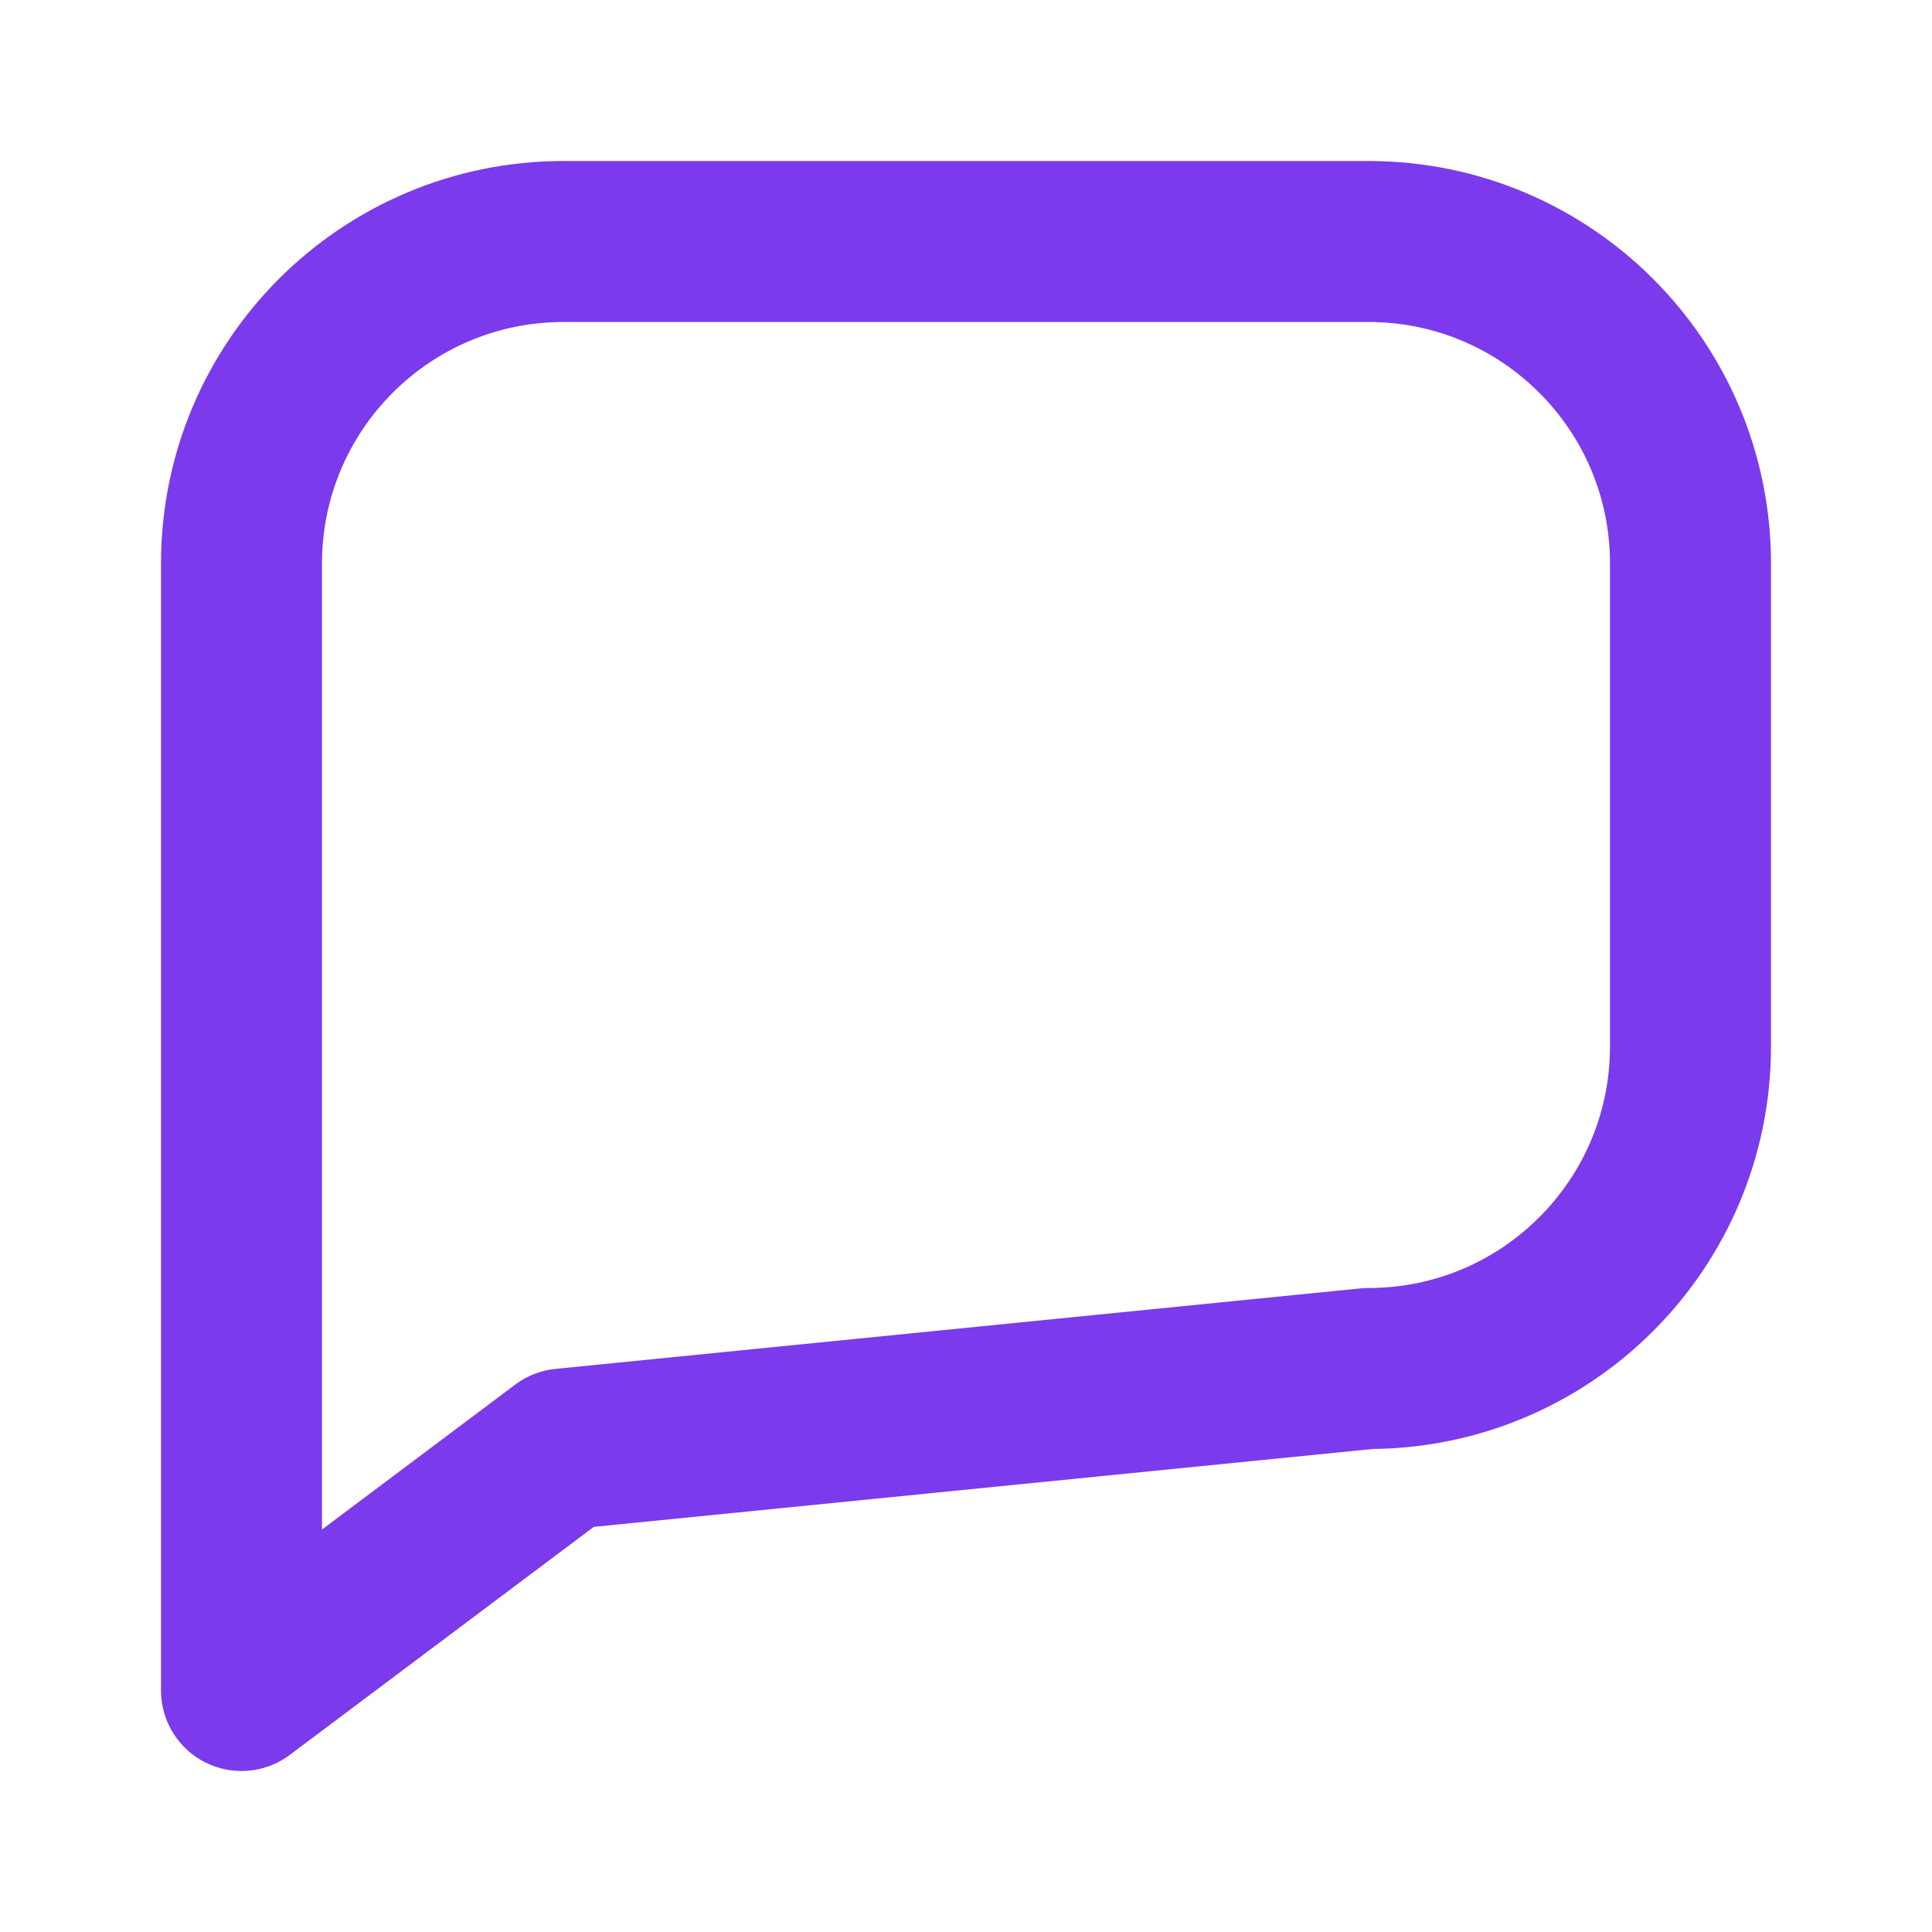
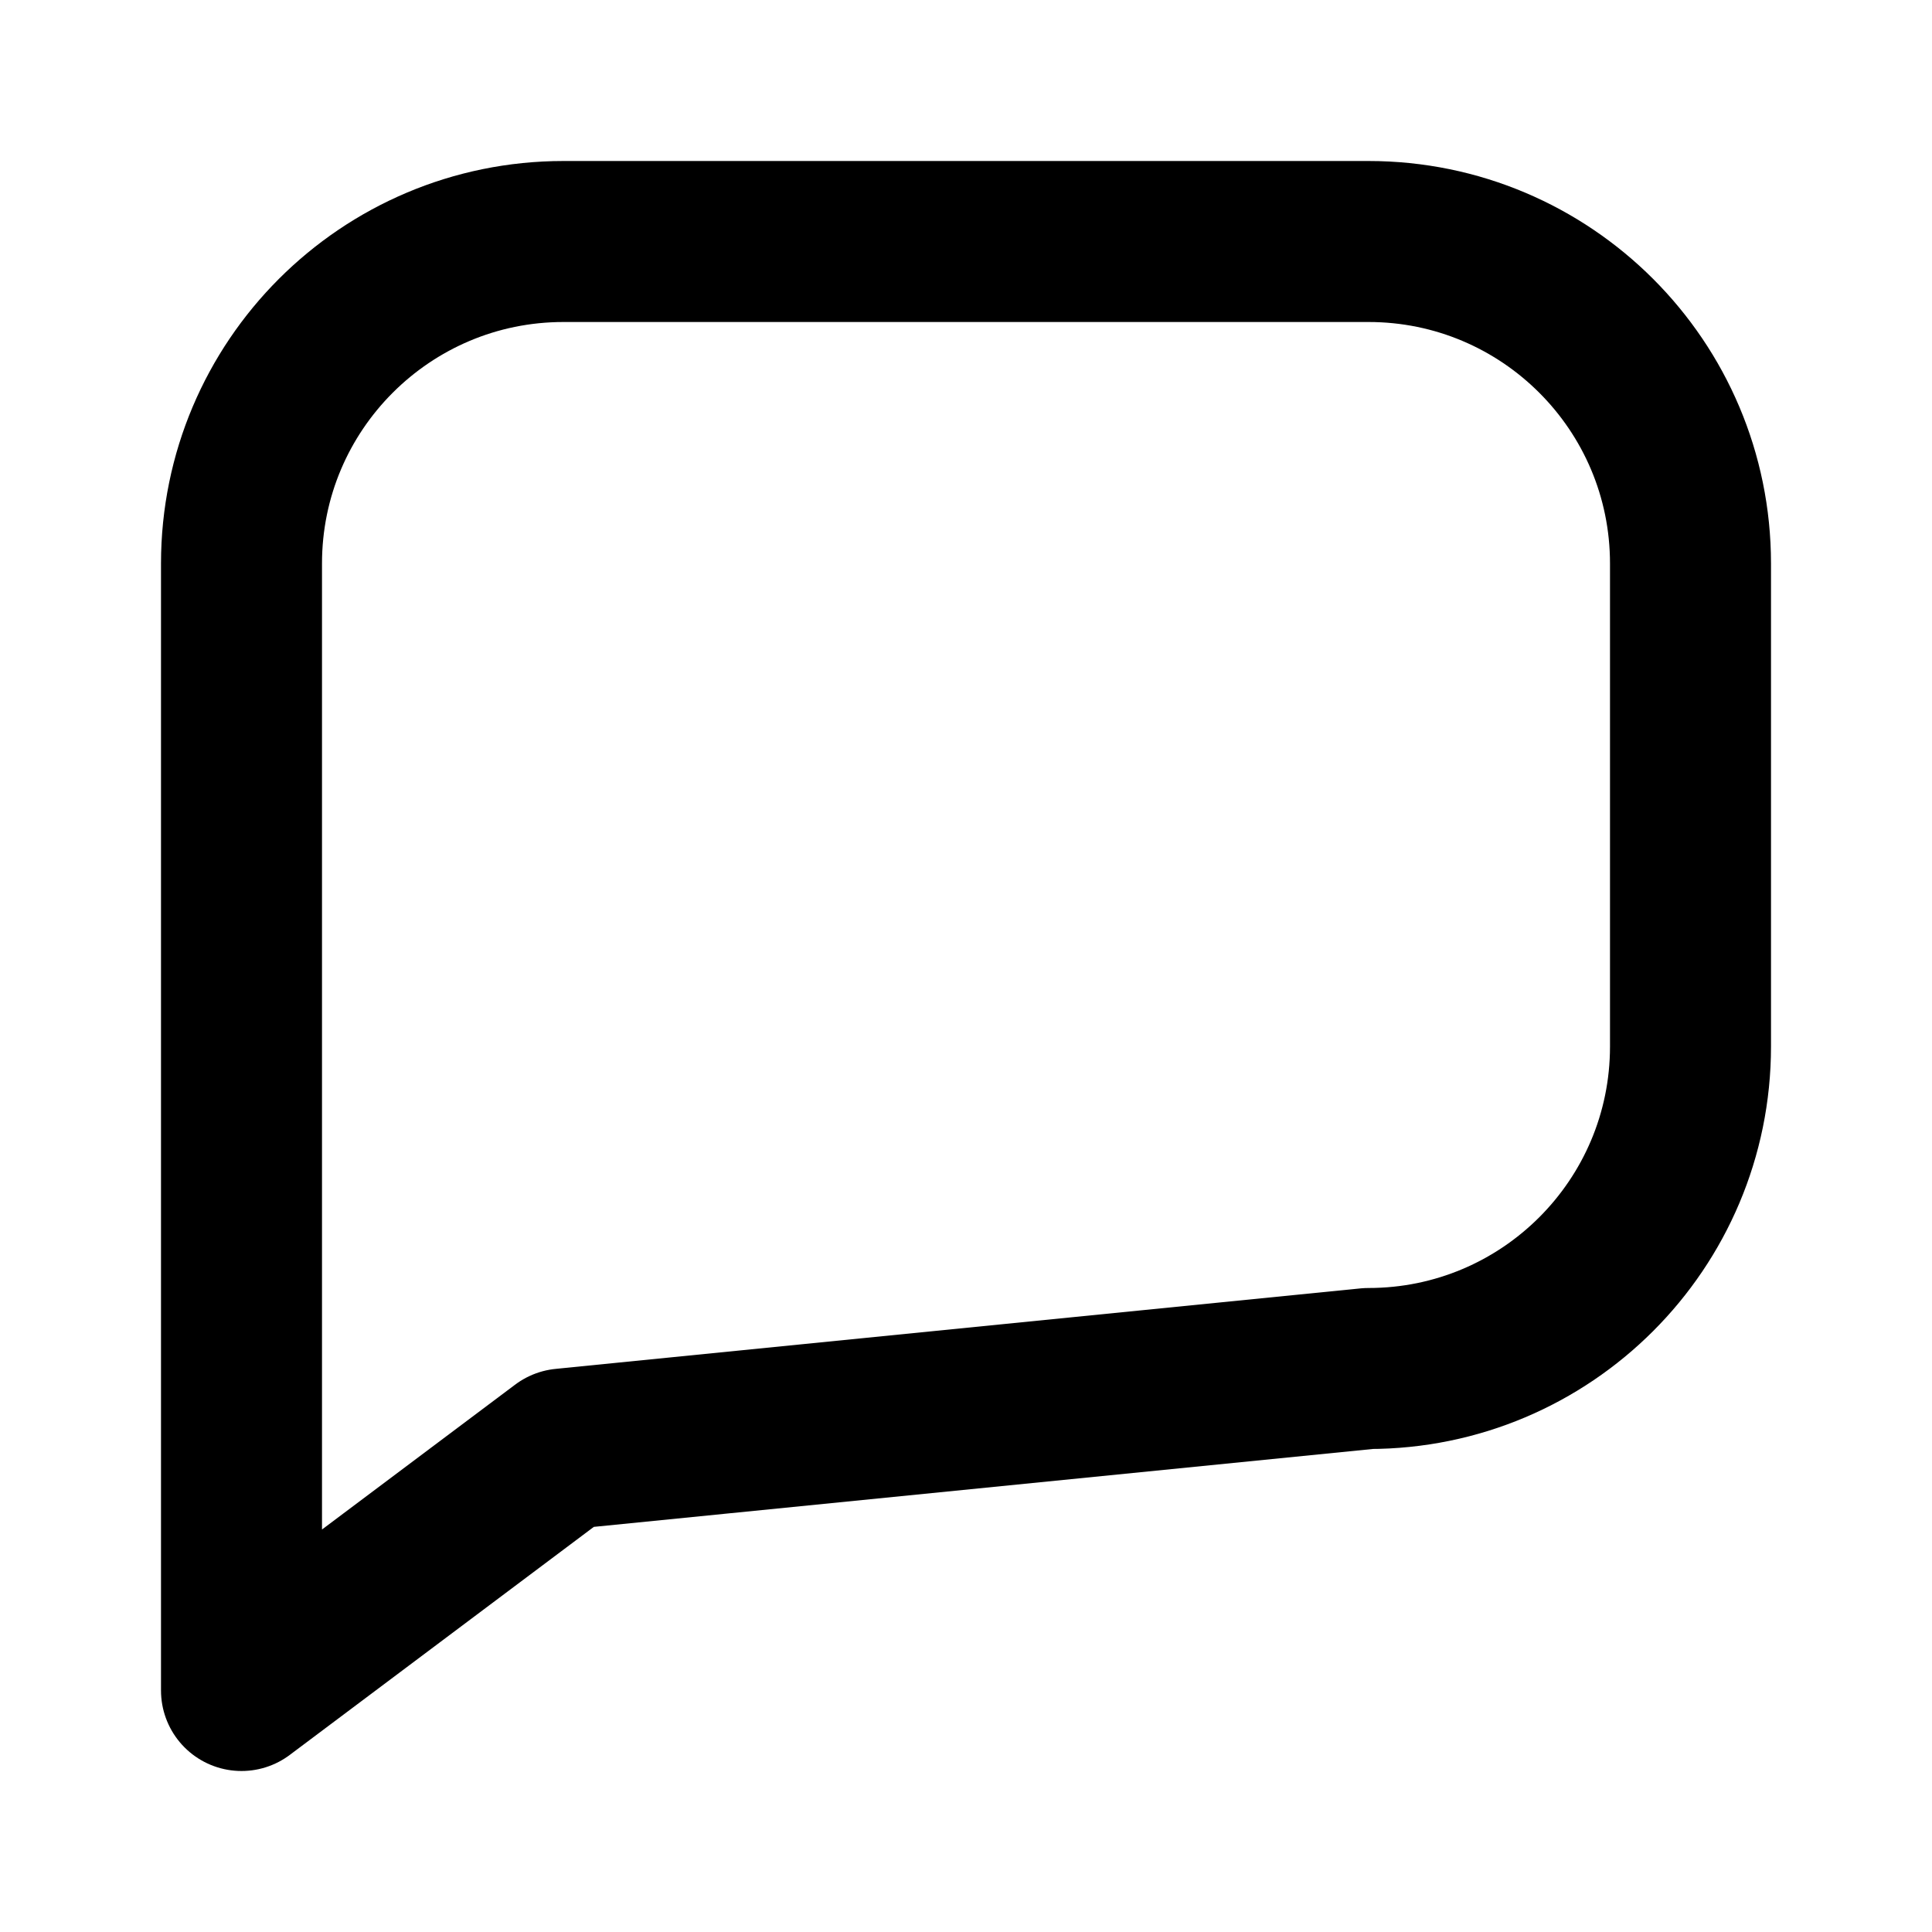
- <svg xmlns="http://www.w3.org/2000/svg" width="24" height="24" viewBox="0 0 24 24" fill="none" stroke="#7C3AED" stroke-width="2" stroke-linecap="round" stroke-linejoin="round">
+ <svg xmlns="http://www.w3.org/2000/svg" width="24" height="24" viewBox="0 0 24 24" fill="none" stroke="currentColor" stroke-width="2" stroke-linecap="round" stroke-linejoin="round">
  <path d="M7 18l-4 3V7a4 4 0 0 1 4-4h10a4 4 0 0 1 4 4v6a4 4 0 0 1-4 4z" />
</svg>
